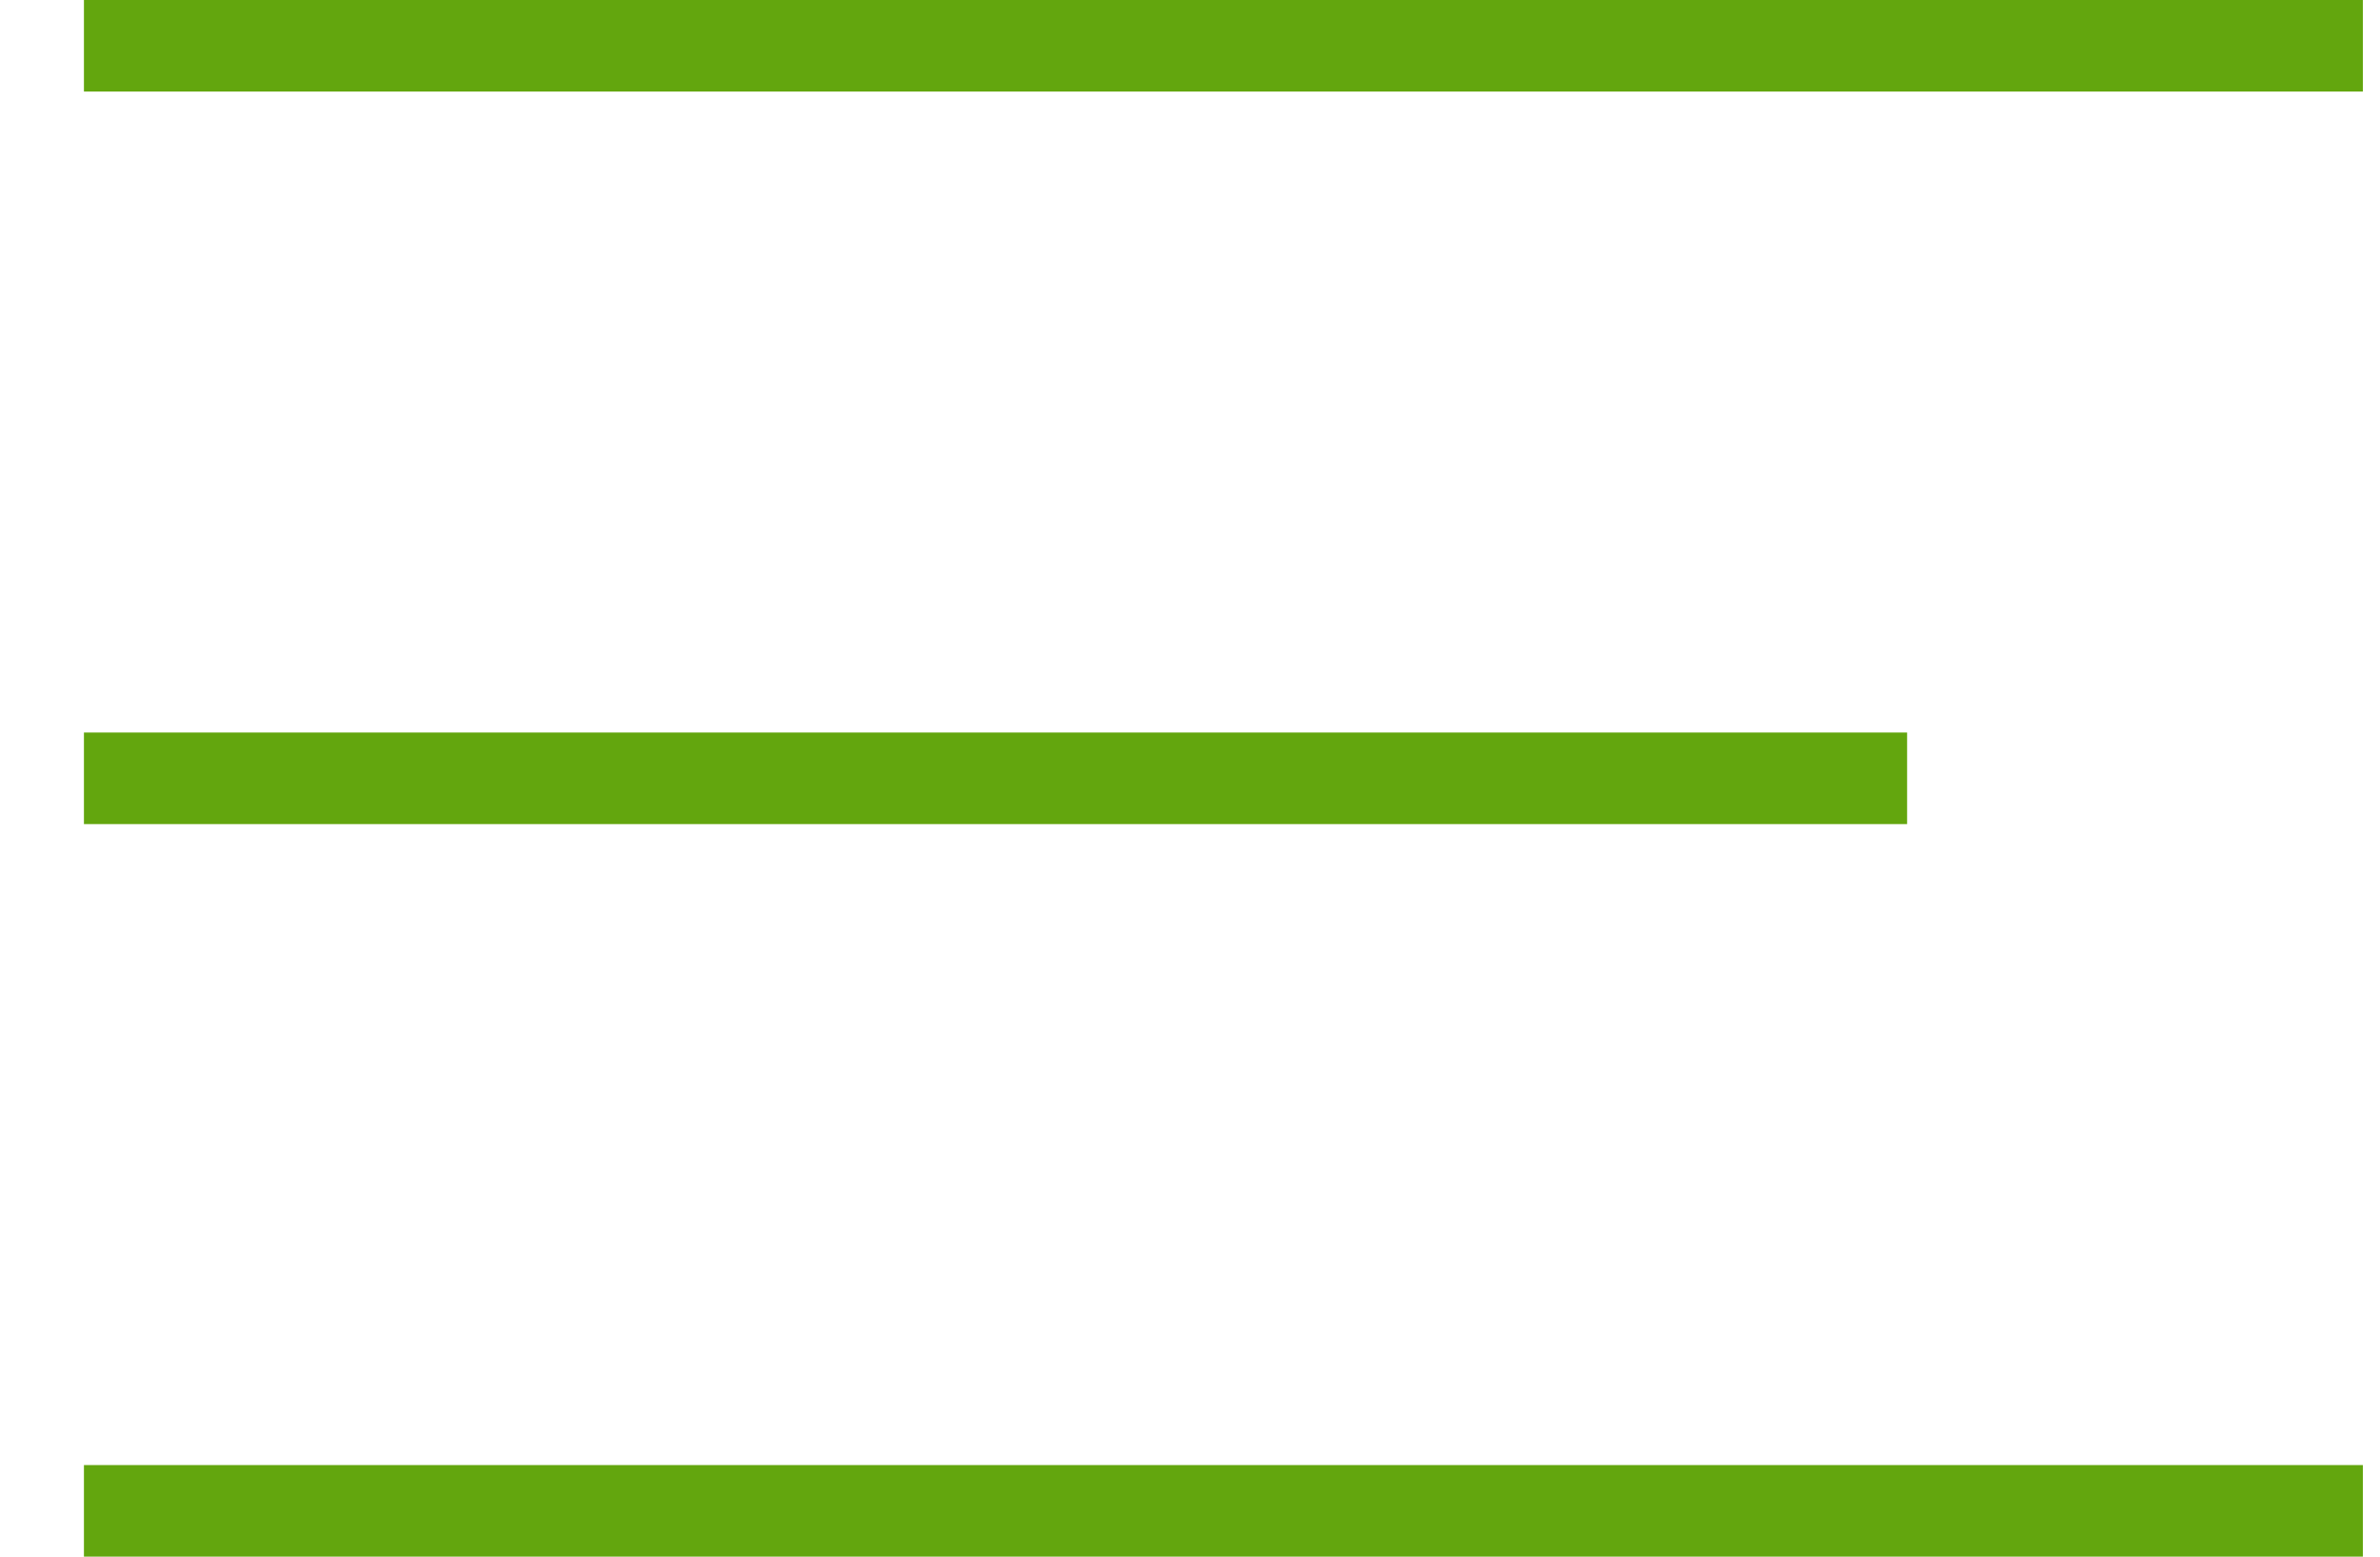
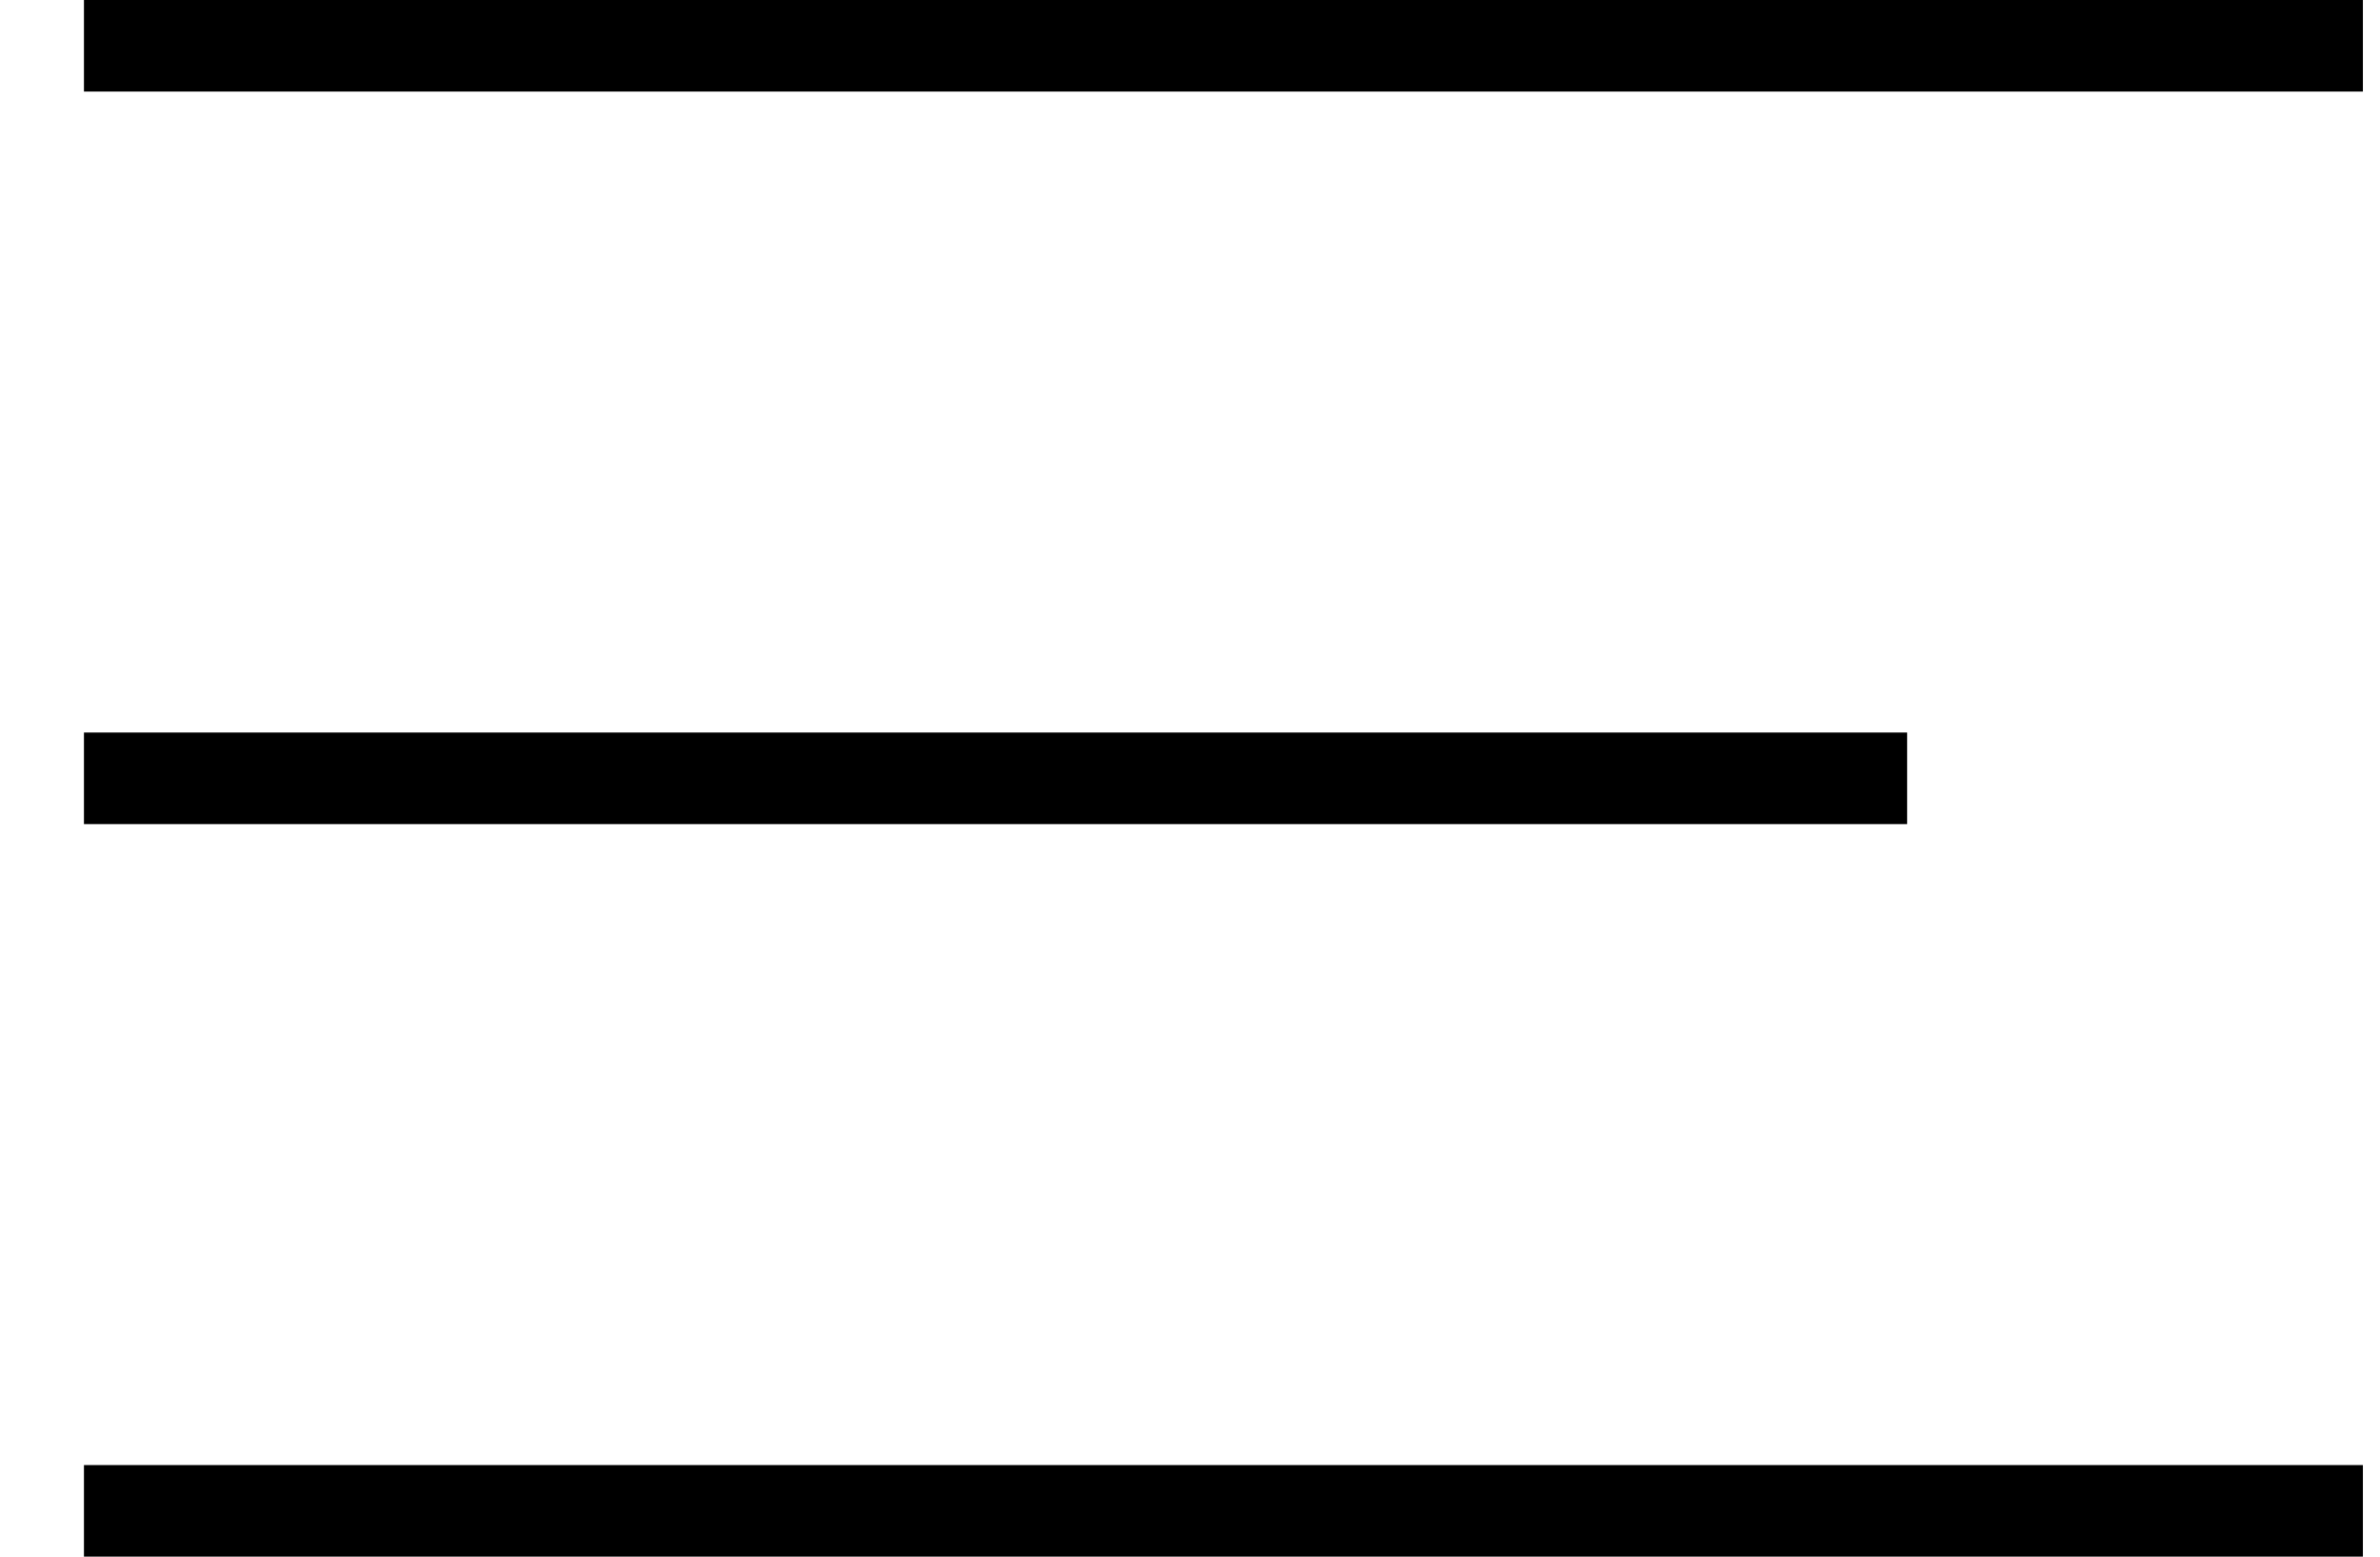
- <svg xmlns="http://www.w3.org/2000/svg" width="26" height="17" viewBox="0 0 26 17" fill="none">
-   <rect x="0.917" width="24.896" height="1" fill="#63A60E" />
-   <rect x="0.917" y="8" width="19.917" height="1" fill="#63A60E" />
-   <rect x="0.917" y="16" width="24.896" height="1" fill="#63A60E" />
+ <svg xmlns="http://www.w3.org/2000/svg" width="26" height="17" viewBox="0 0 26 17">
+   <rect x="0.917" width="24.896" height="1" />
+   <rect x="0.917" y="8" width="19.917" height="1" />
+   <rect x="0.917" y="16" width="24.896" height="1" />
</svg>
